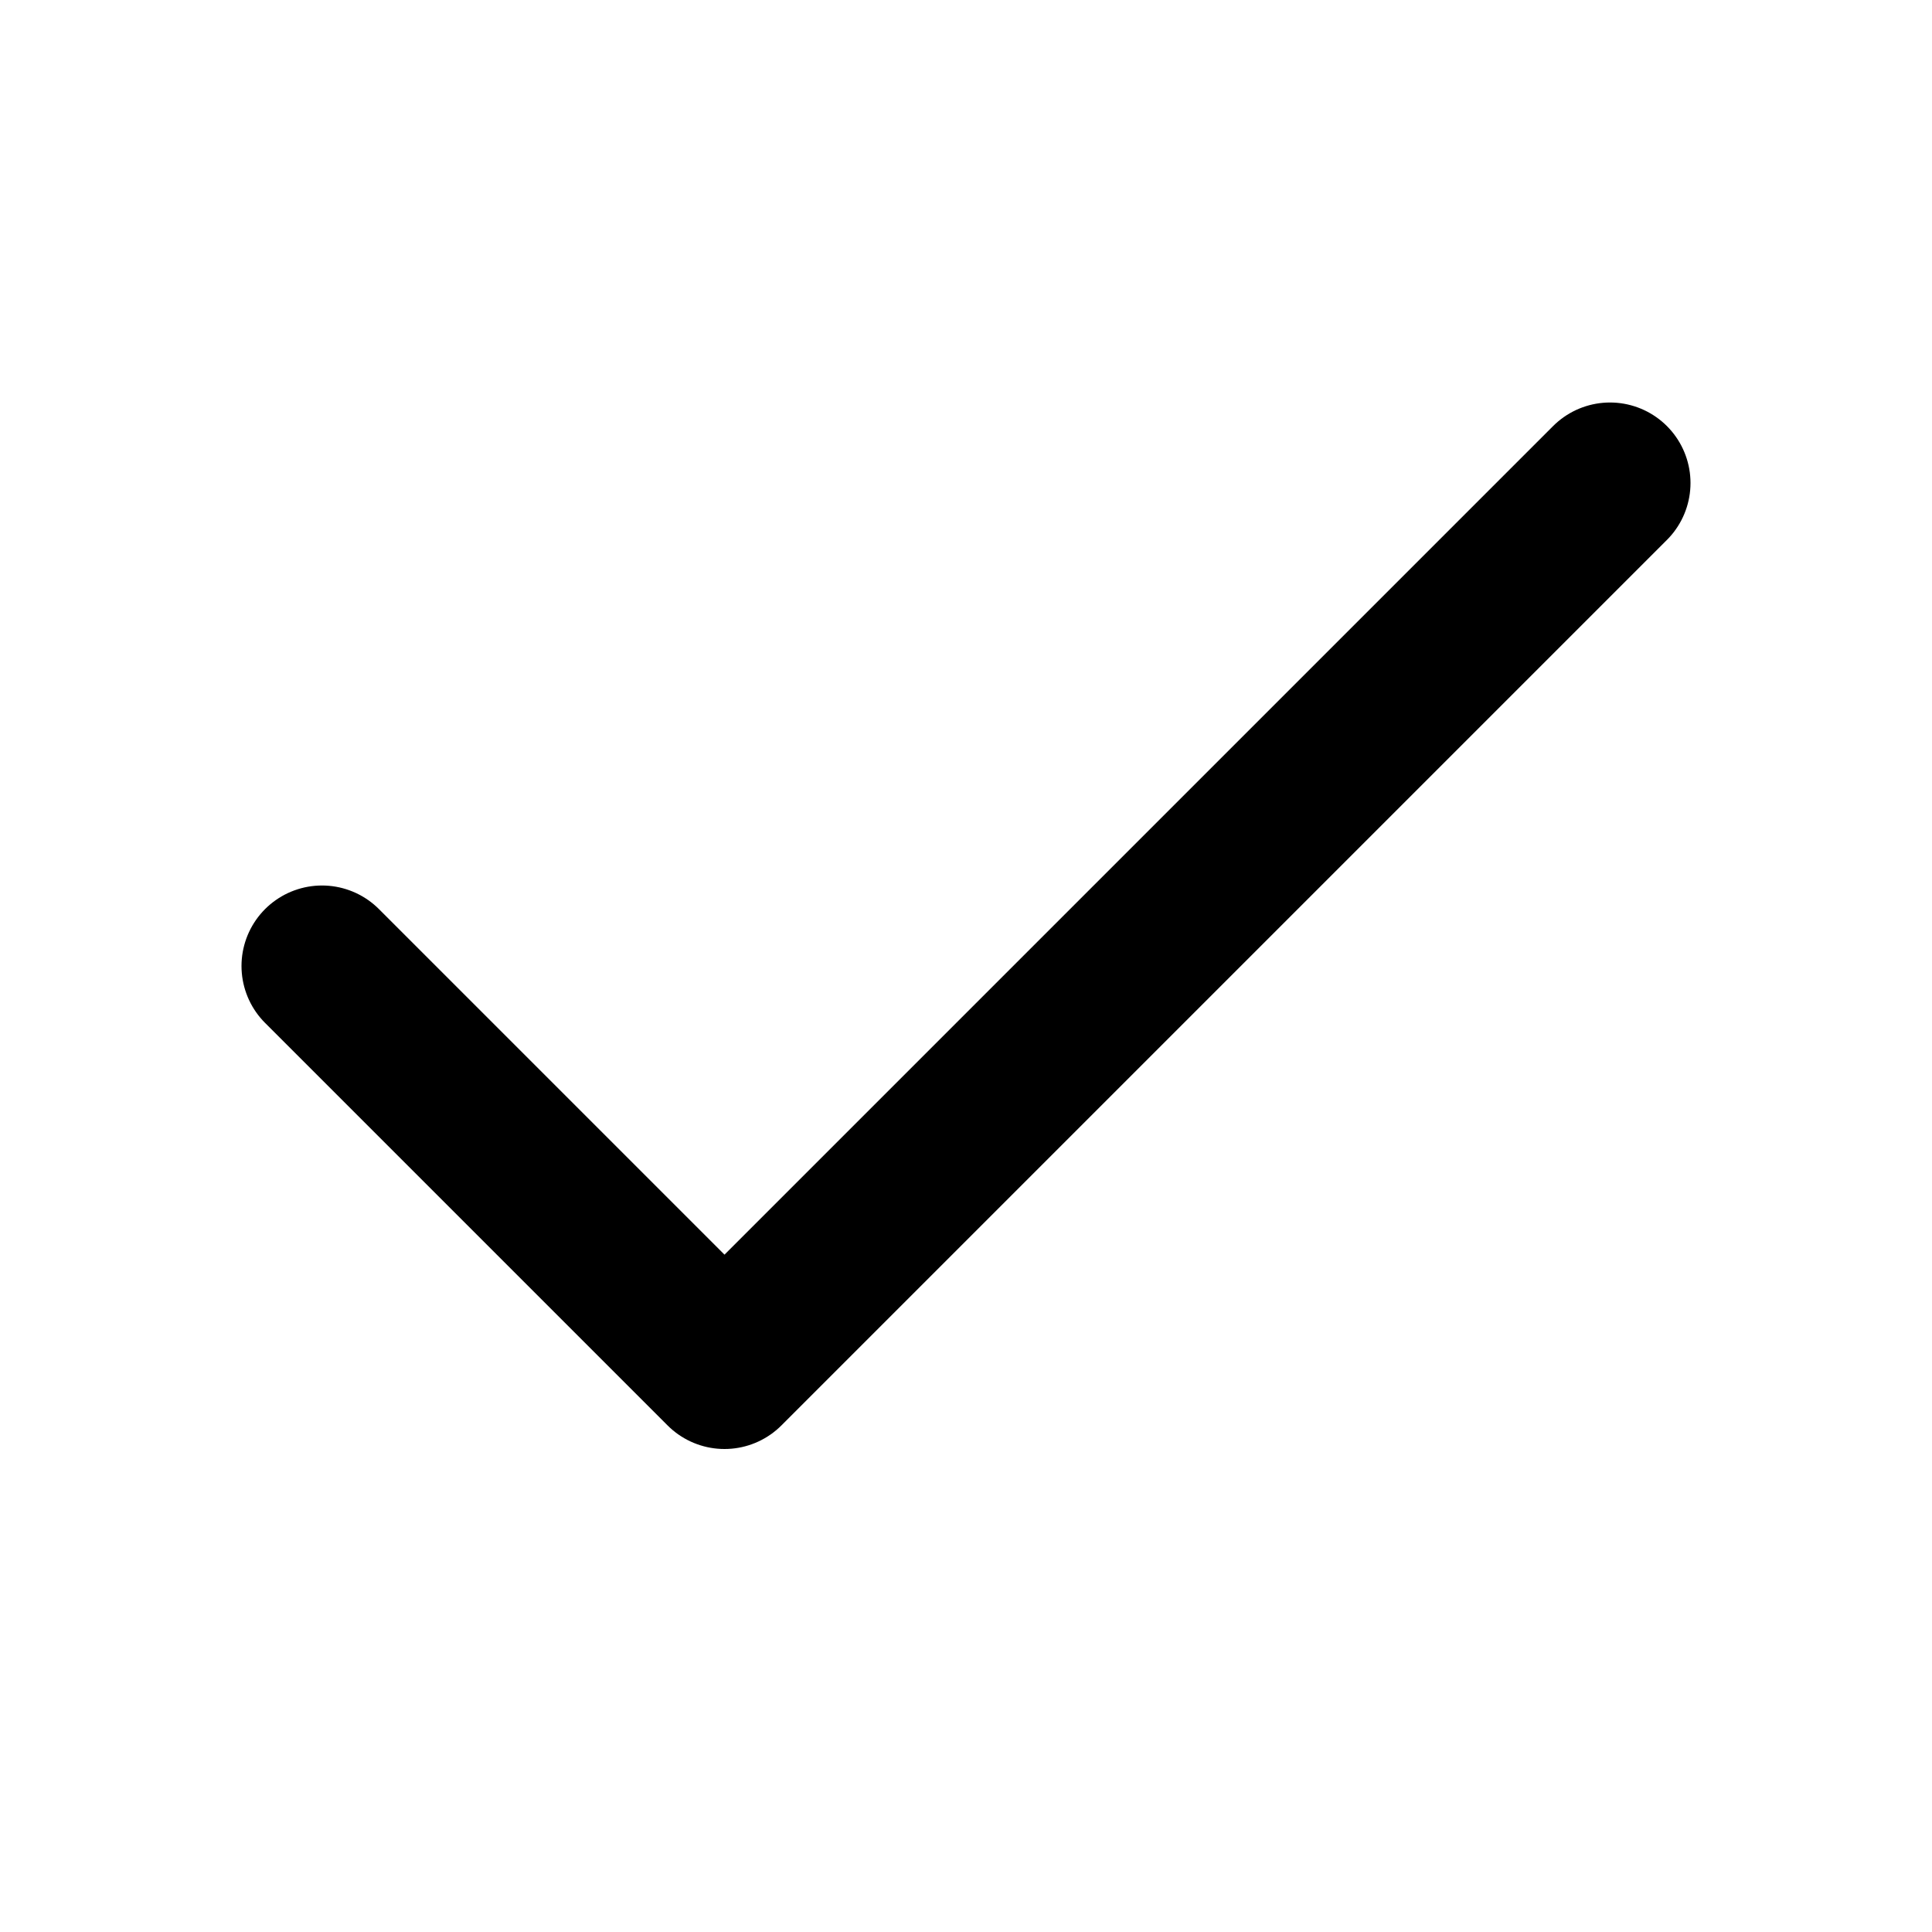
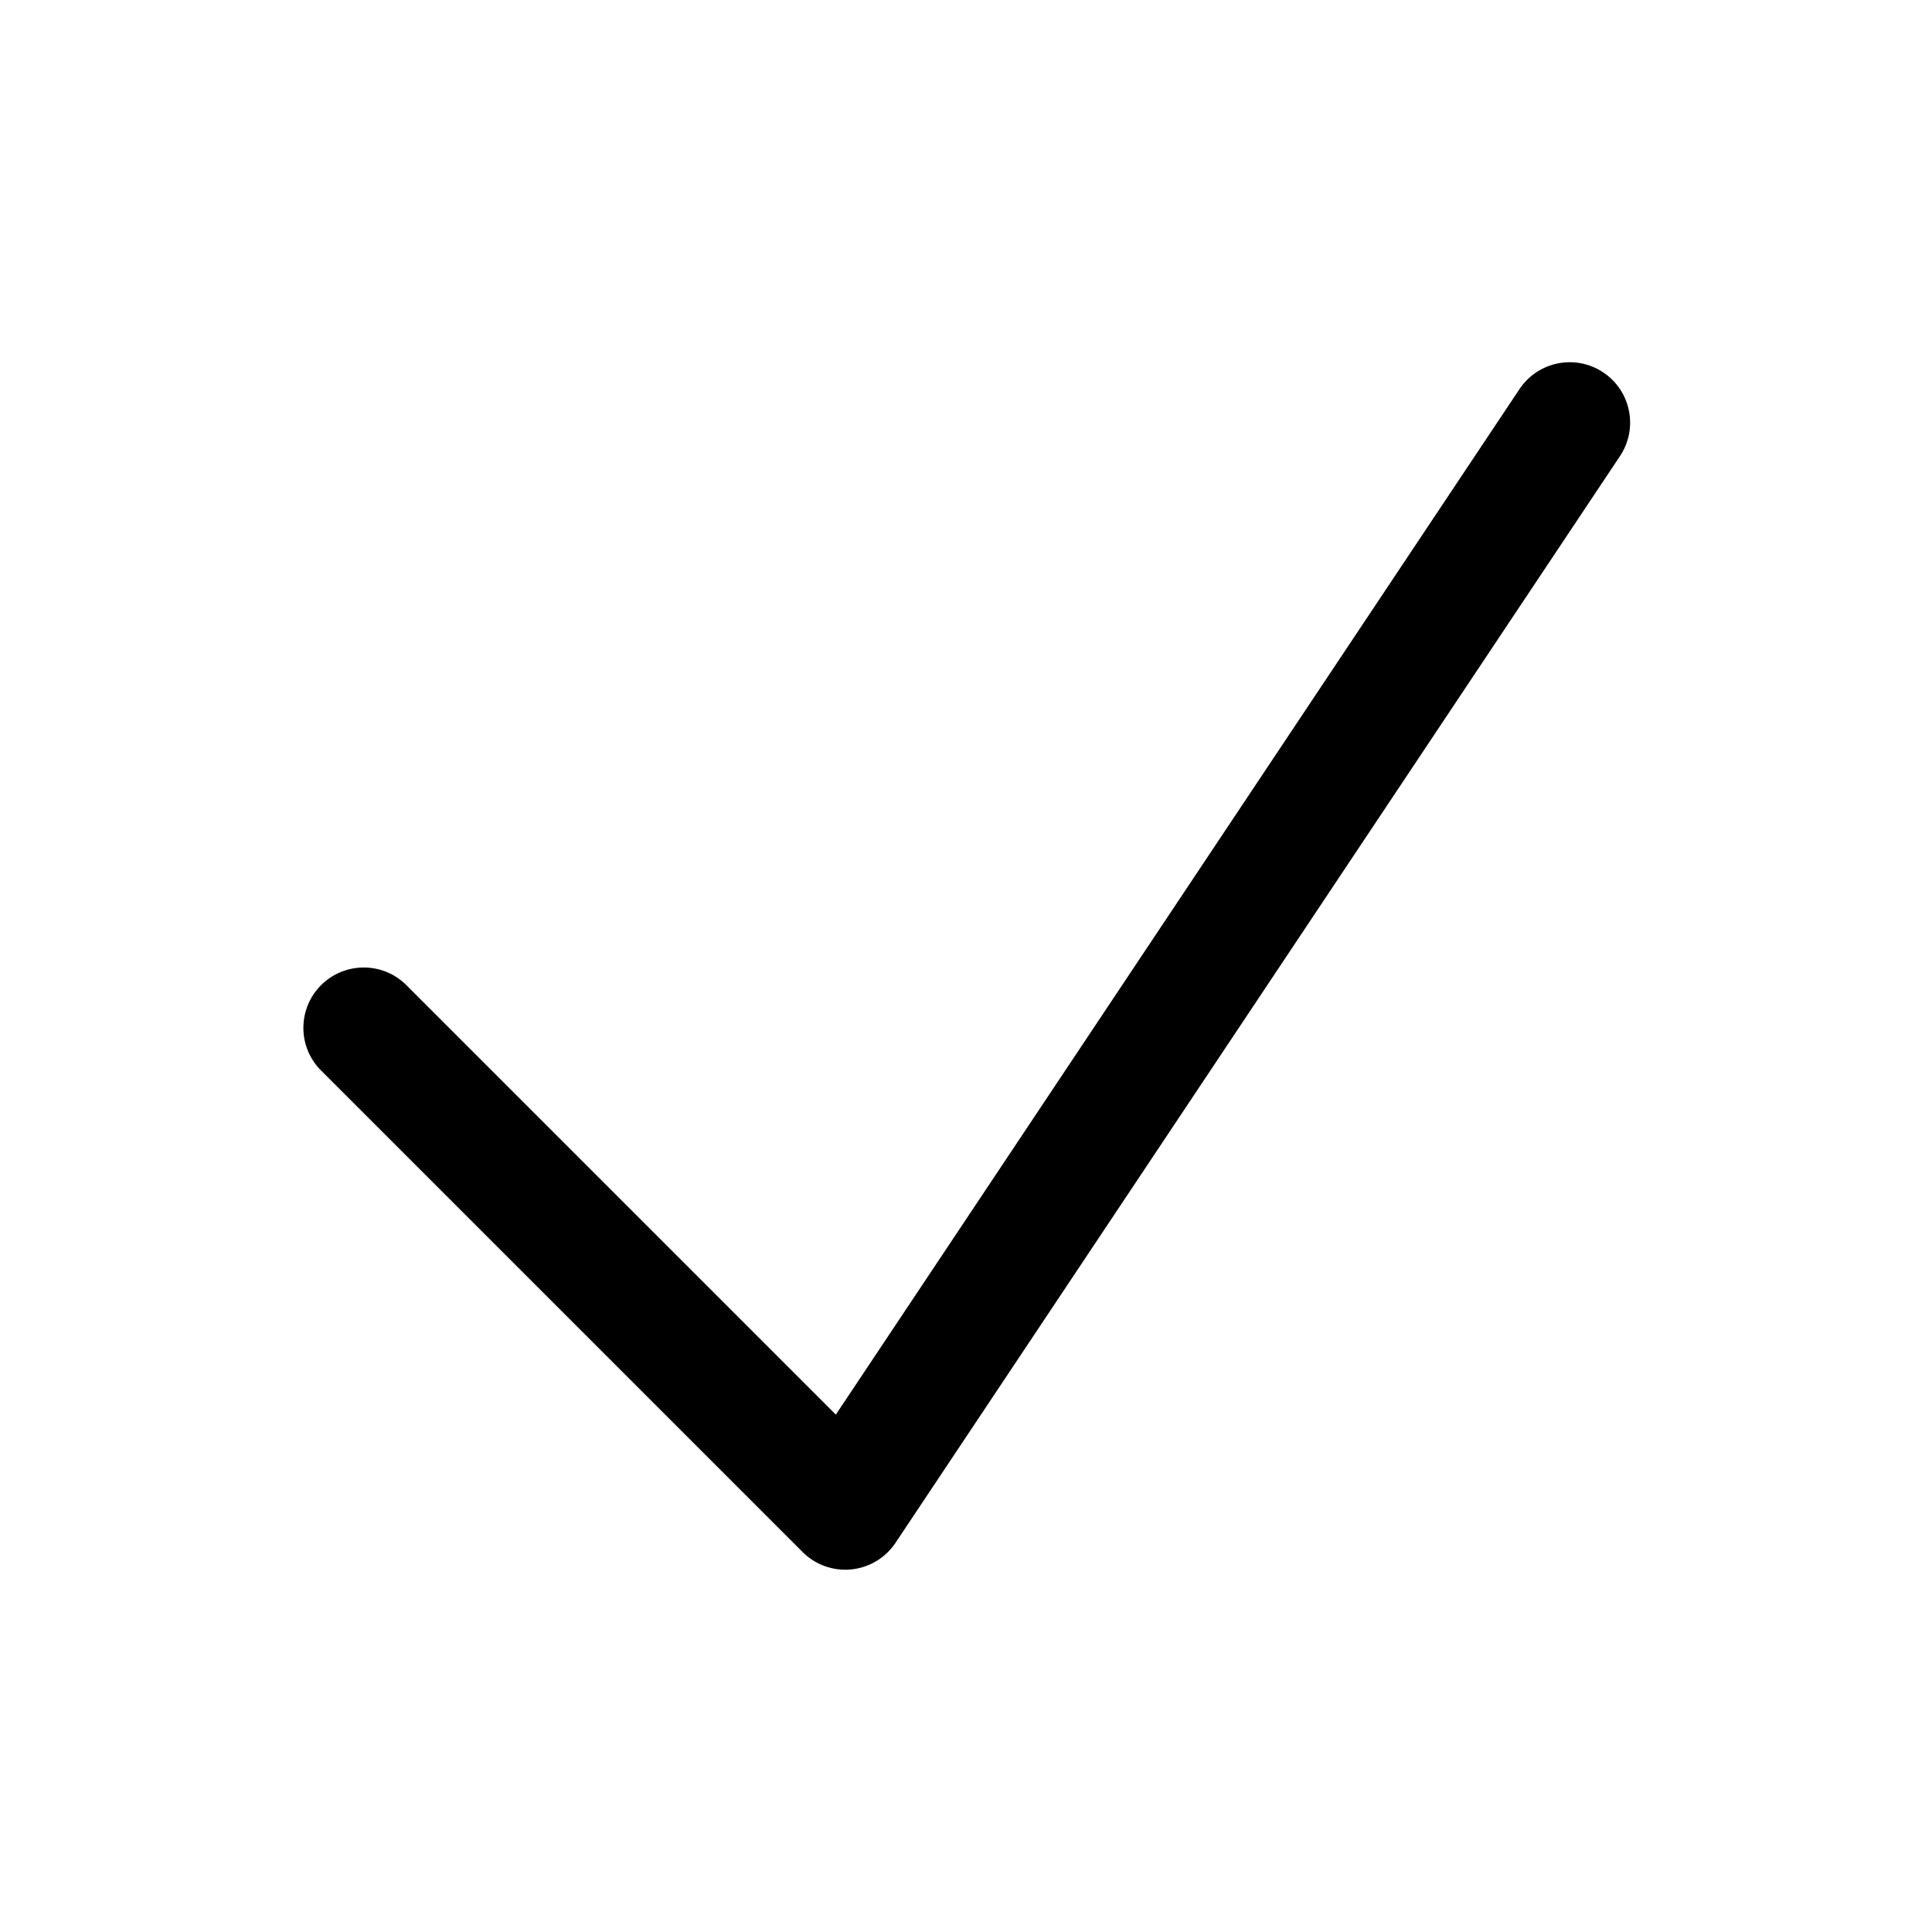
- <svg xmlns="http://www.w3.org/2000/svg" width="24" height="24" viewBox="0 0 24 24" fill="none" stroke="currentColor" stroke-width="2" stroke-linecap="round" stroke-linejoin="round">
-   <polyline points="20 6 9 17 4 12" />
+ <svg xmlns="http://www.w3.org/2000/svg" viewBox="0 0 24 24" fill="currentColor" aria-hidden="true" data-slot="icon">
+   <path fill-rule="evenodd" d="M19.916 4.626a.75.75 0 0 1 .208 1.04l-9 13.5a.75.75 0 0 1-1.154.114l-6-6a.75.75 0 0 1 1.06-1.06l5.353 5.353 8.493-12.74a.75.75 0 0 1 1.04-.207Z" clip-rule="evenodd" />
</svg>
